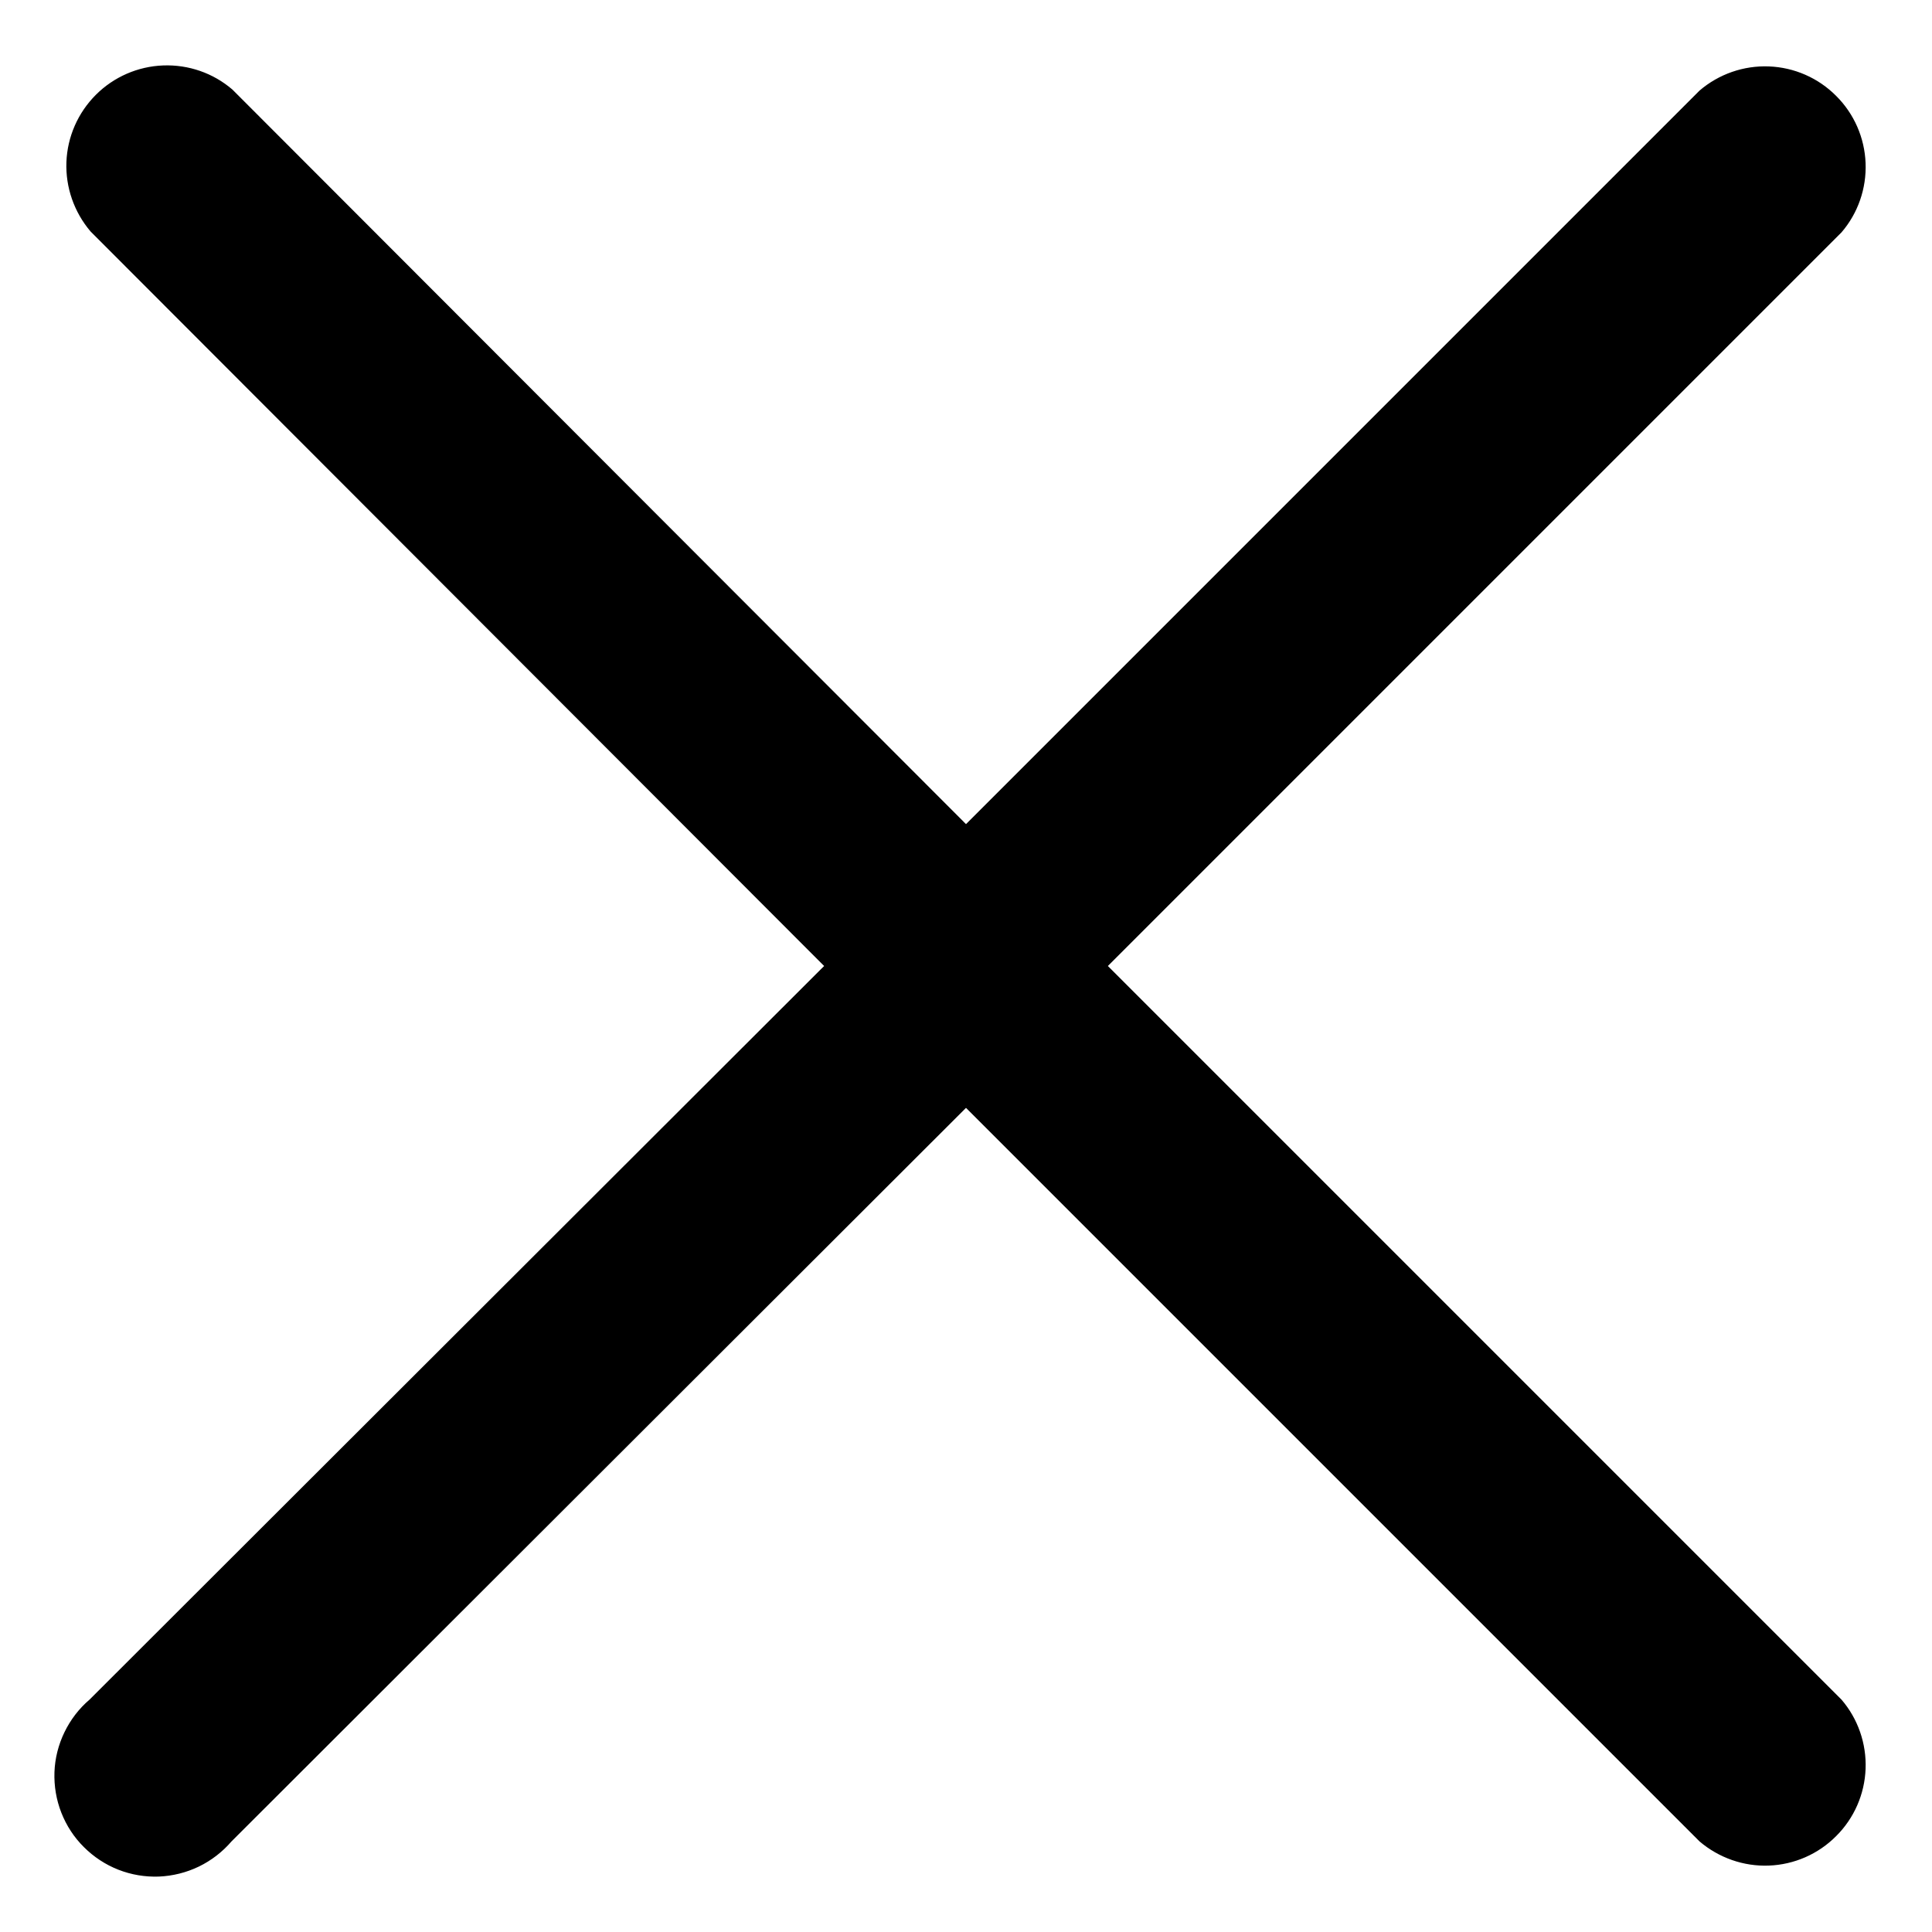
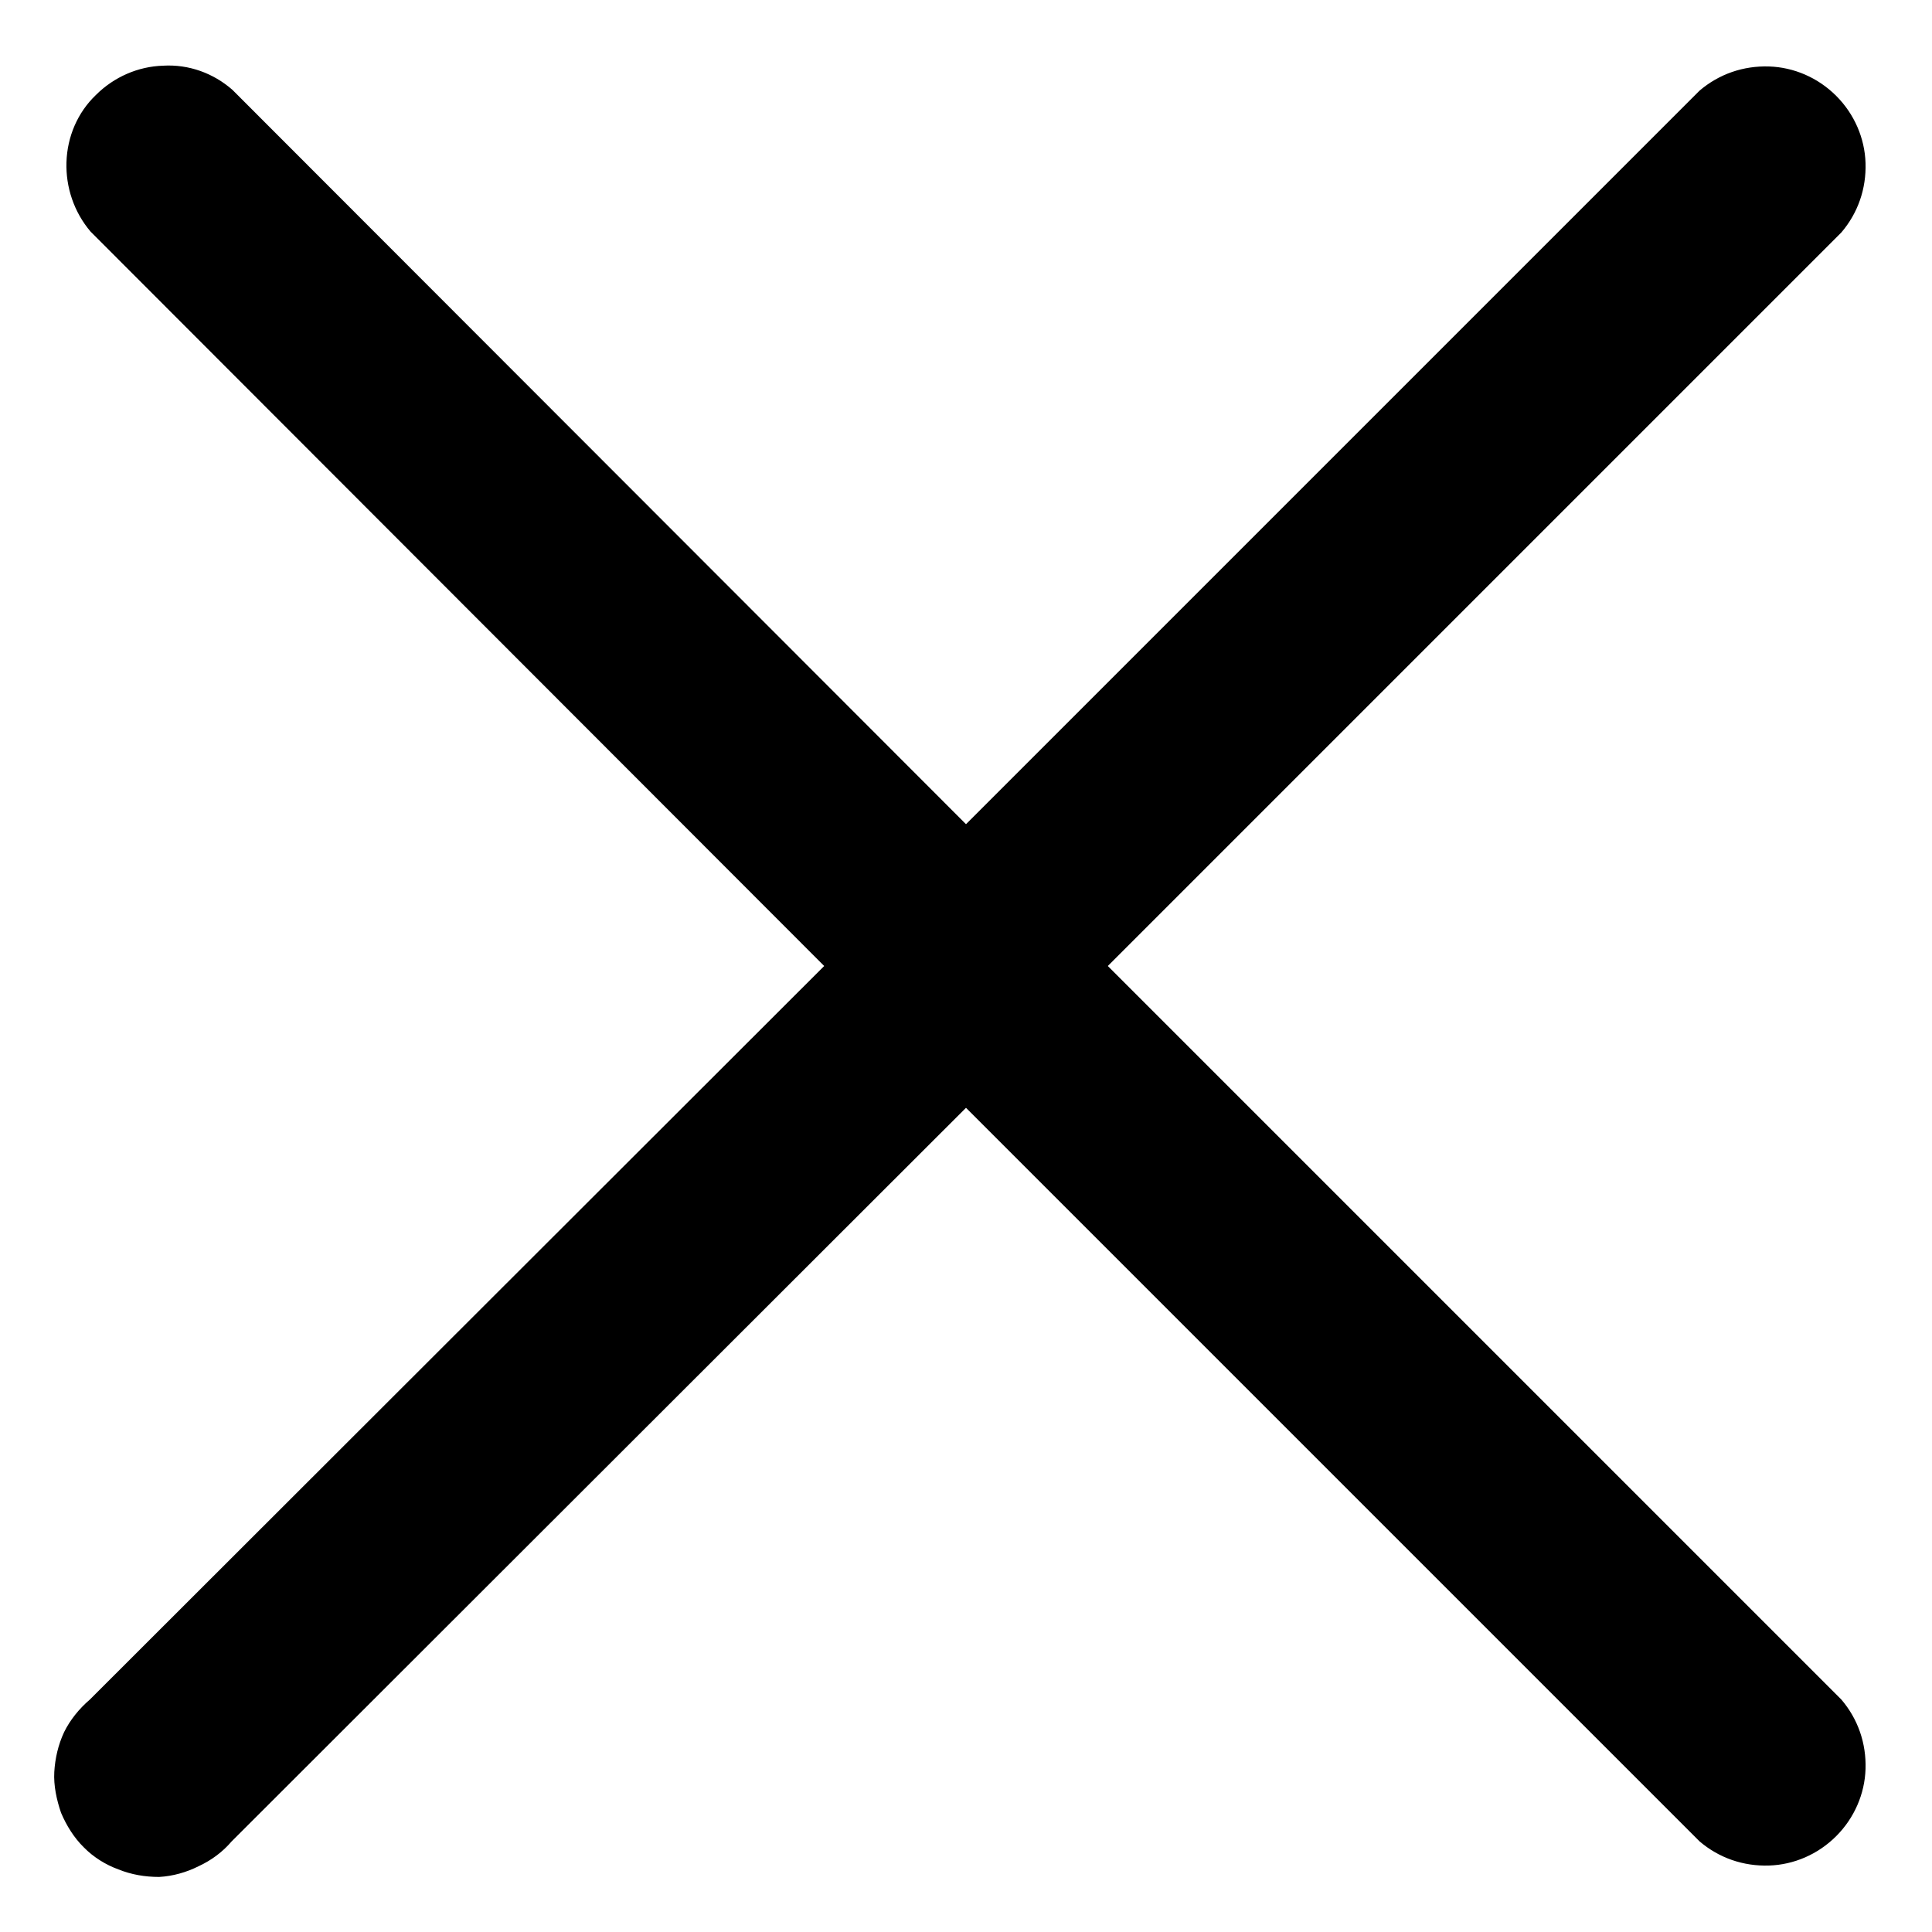
- <svg xmlns="http://www.w3.org/2000/svg" width="16" height="16" viewBox="0 0 16 16" fill="black">
-   <path d="M9.175 8L15.25 1.925C15.387 1.766 15.458 1.561 15.45 1.351C15.442 1.141 15.355 0.942 15.206 0.794C15.058 0.645 14.859 0.558 14.649 0.55C14.44 0.542 14.235 0.613 14.075 0.75L8 6.825L1.925 0.742C1.766 0.605 1.561 0.534 1.351 0.542C1.141 0.55 0.942 0.637 0.794 0.785C0.645 0.934 0.558 1.133 0.55 1.342C0.542 1.552 0.614 1.757 0.75 1.917L6.825 8L0.742 14.075C0.654 14.15 0.584 14.242 0.534 14.345C0.484 14.448 0.455 14.561 0.451 14.676C0.447 14.791 0.466 14.905 0.508 15.012C0.55 15.119 0.613 15.216 0.695 15.297C0.776 15.378 0.873 15.442 0.98 15.484C1.087 15.526 1.201 15.545 1.316 15.541C1.431 15.536 1.543 15.508 1.647 15.458C1.75 15.408 1.842 15.337 1.917 15.25L8 9.175L14.075 15.25C14.235 15.386 14.44 15.458 14.649 15.45C14.859 15.442 15.058 15.355 15.206 15.206C15.355 15.058 15.442 14.859 15.45 14.649C15.458 14.44 15.387 14.234 15.25 14.075L9.175 8Z" />
+ <svg xmlns="http://www.w3.org/2000/svg" width="10px" height="10px" viewBox="0 0 10 10" version="1.1">
+   <g id="surface1">
+     <path style=" stroke:none;fill-rule:nonzero;fill:rgb(0%,0%,0%);fill-opacity:1;" d="M 5.734 5 L 9.531 1.203 C 9.617 1.102 9.66 0.977 9.656 0.844 C 9.652 0.715 9.598 0.59 9.504 0.496 C 9.41 0.402 9.285 0.348 9.156 0.344 C 9.023 0.34 8.898 0.383 8.797 0.469 L 5 4.266 L 1.203 0.465 C 1.105 0.379 0.977 0.332 0.844 0.34 C 0.715 0.344 0.59 0.398 0.496 0.492 C 0.402 0.582 0.348 0.707 0.344 0.84 C 0.34 0.969 0.383 1.098 0.469 1.199 L 4.266 5 L 0.465 8.797 C 0.41 8.844 0.363 8.902 0.332 8.965 C 0.301 9.031 0.285 9.102 0.281 9.172 C 0.277 9.242 0.293 9.316 0.316 9.383 C 0.344 9.449 0.383 9.512 0.434 9.562 C 0.484 9.613 0.547 9.652 0.613 9.676 C 0.68 9.703 0.75 9.715 0.824 9.715 C 0.895 9.711 0.965 9.691 1.027 9.66 C 1.094 9.629 1.152 9.586 1.199 9.531 L 5 5.734 L 8.797 9.531 C 8.898 9.617 9.023 9.66 9.156 9.656 C 9.285 9.652 9.41 9.598 9.504 9.504 C 9.598 9.41 9.652 9.285 9.656 9.156 C 9.66 9.023 9.617 8.898 9.531 8.797 Z M 5.734 5 " />
+   </g>
</svg>
